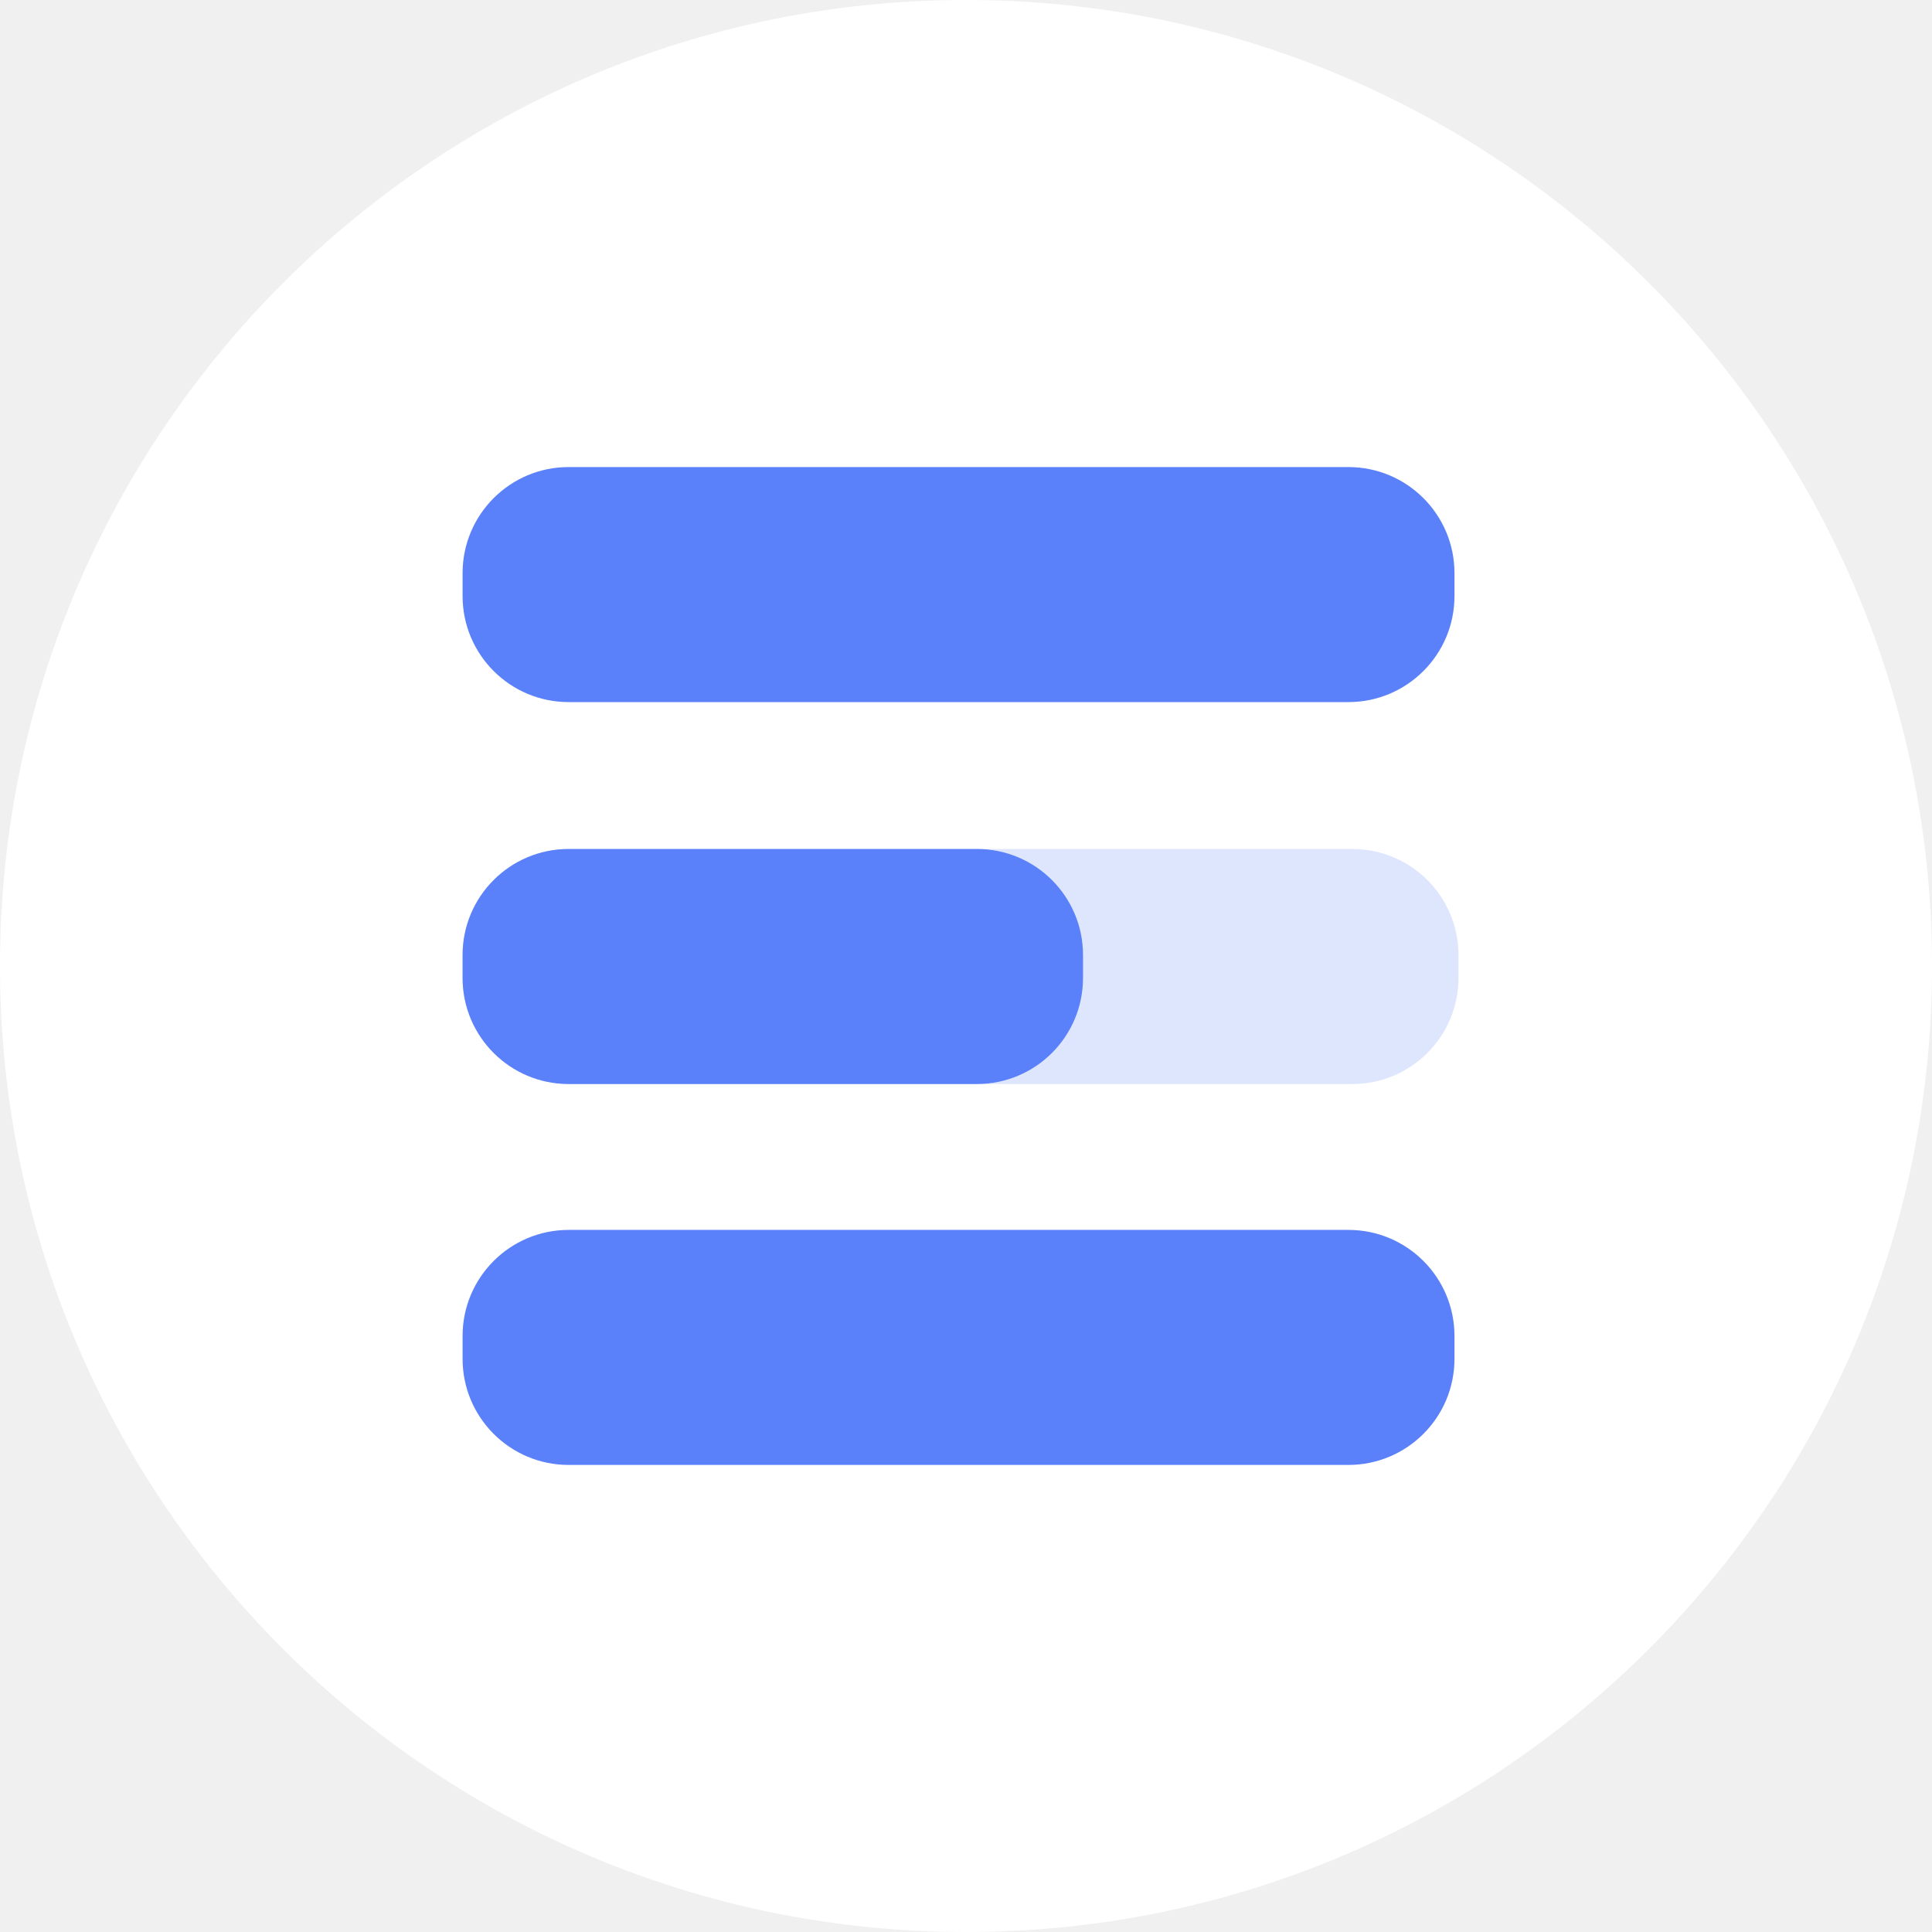
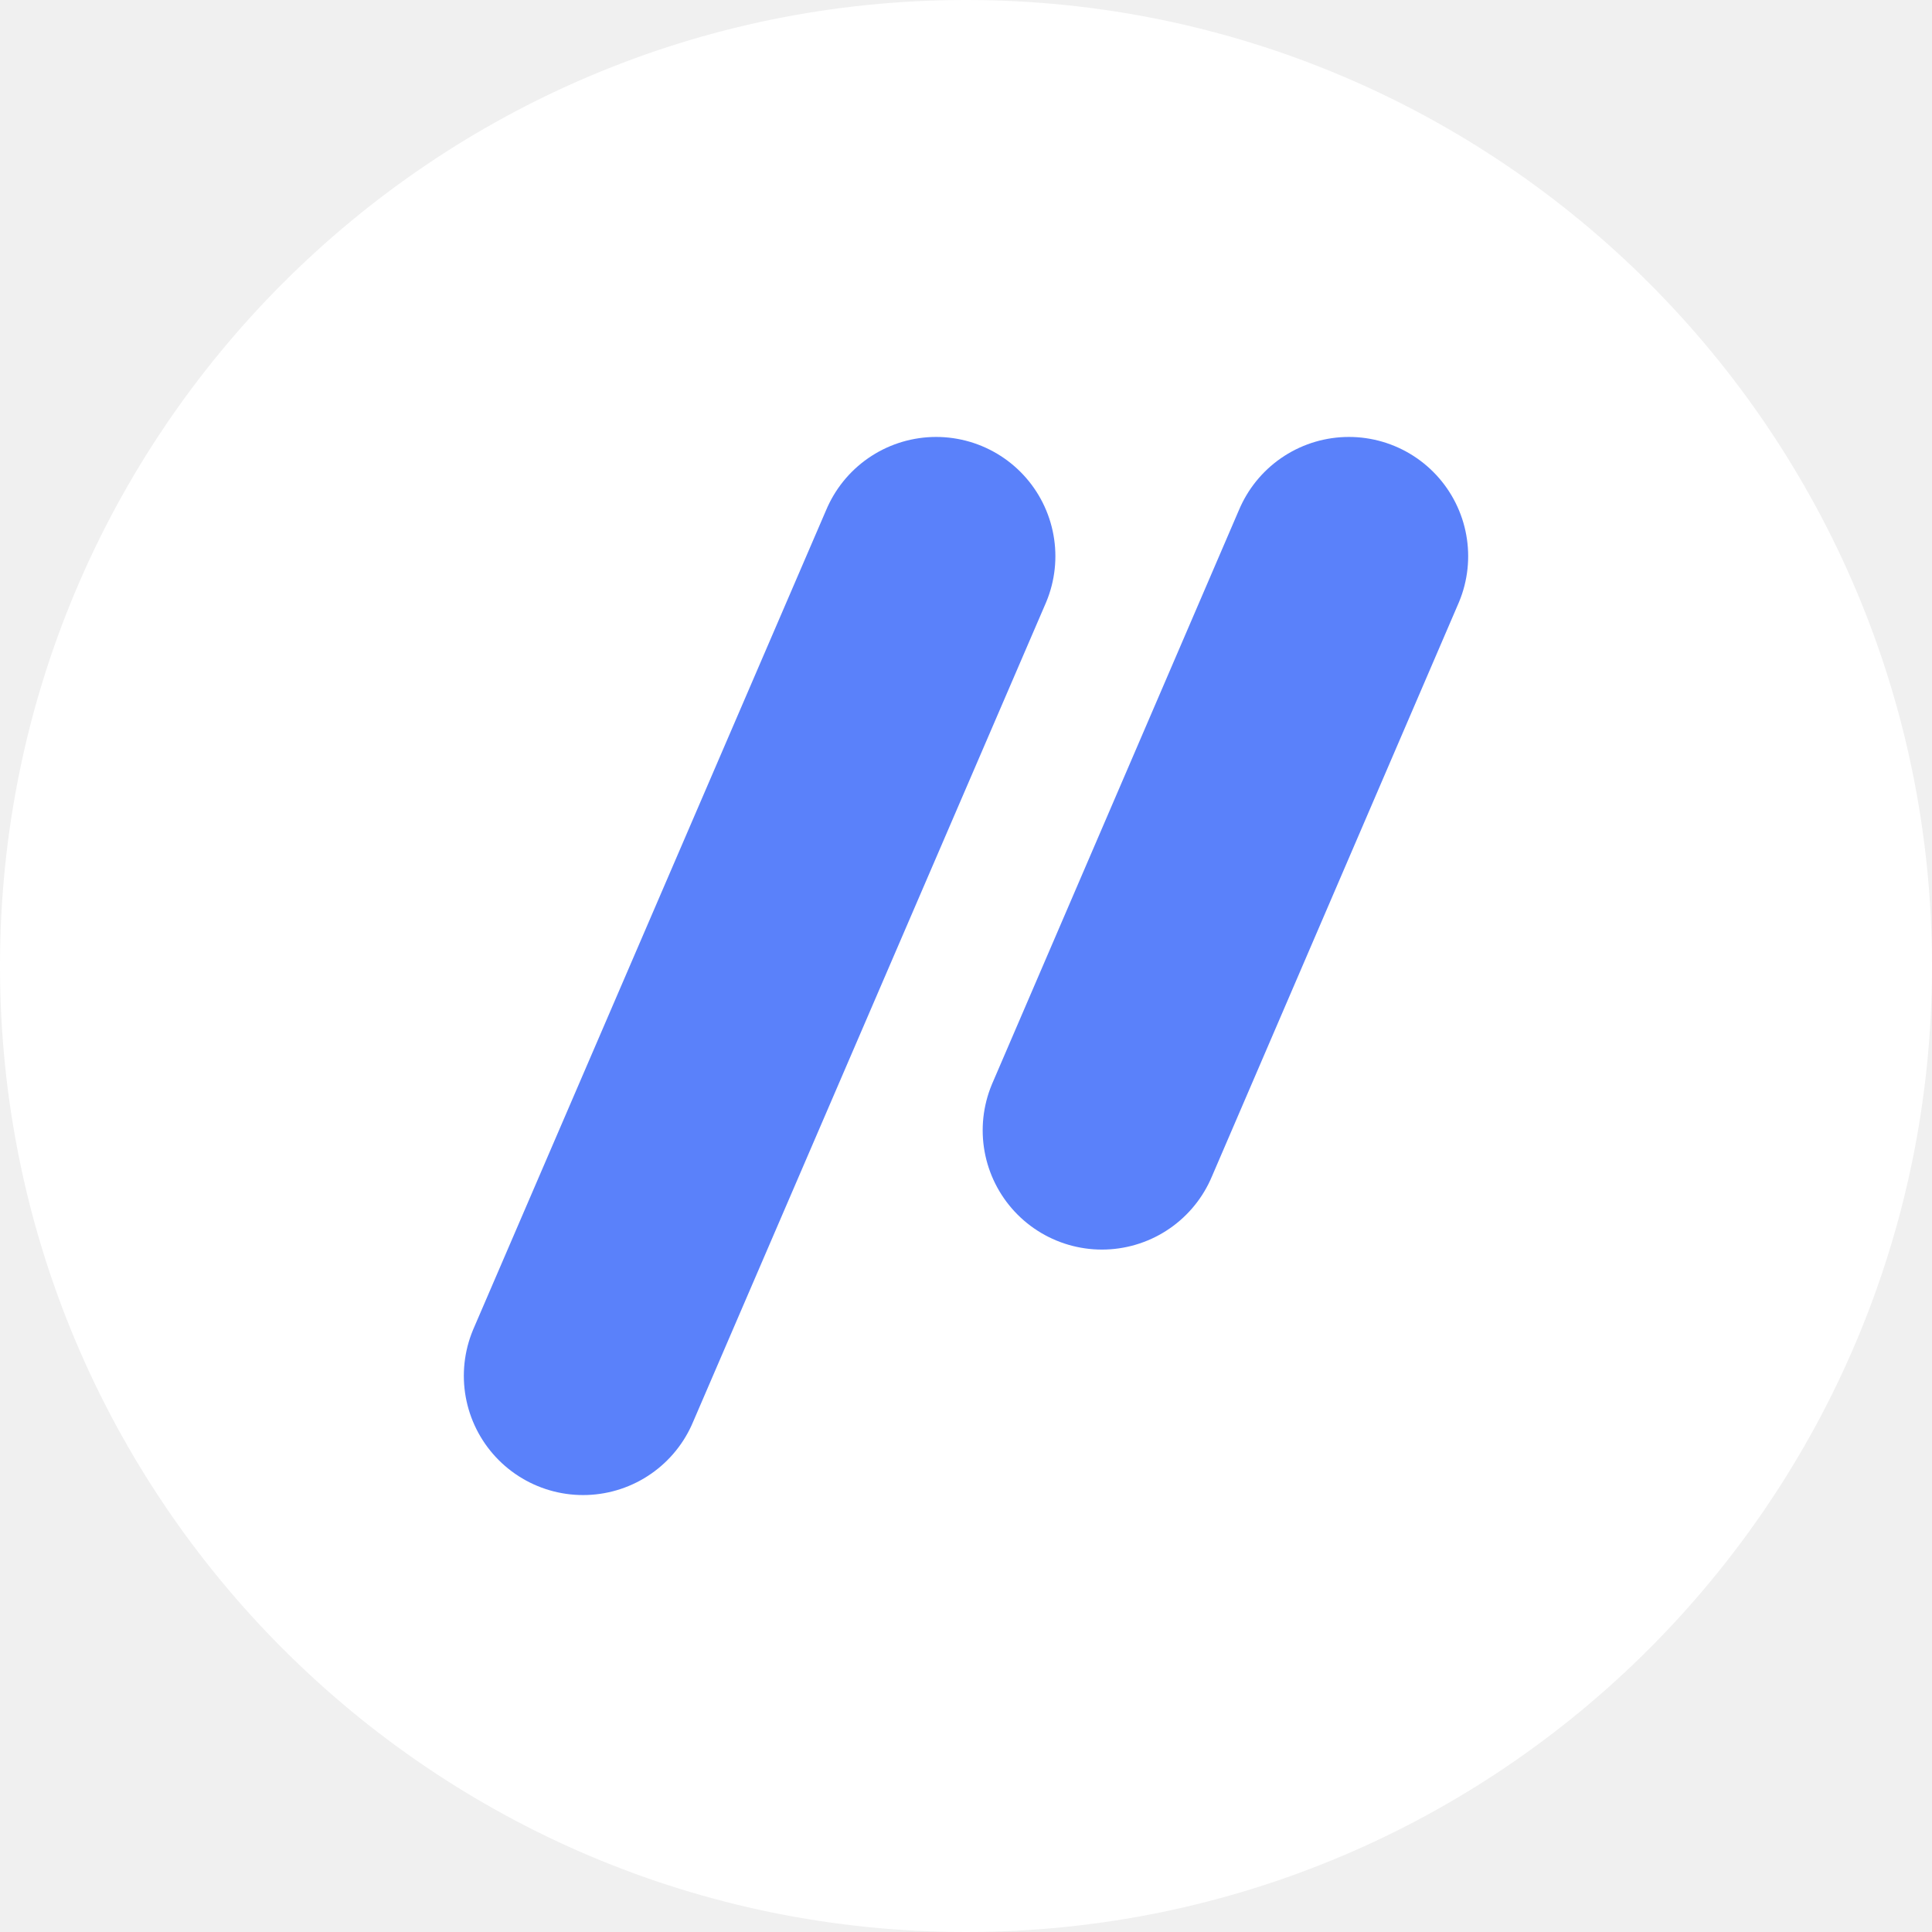
<svg xmlns="http://www.w3.org/2000/svg" id="Layer_2" version="1.1" viewBox="0 0 388 388">
  <defs>
    <style>
      .st0 {
        fill: #fff;
      }

      .st1 {
-         isolation: isolate;
-         opacity: .2;
-       }
- 
-       .st1, .st2 {
-         fill: #5a81fa;
+         fill: none;
+         stroke: #5a81fa;
+         stroke-linecap: round;
+         stroke-linejoin: round;
+         stroke-width: 47.9px;
      }
    </style>
  </defs>
  <path class="st0" d="M194,0h0C301.1,0,388,86.9,388,194h0c0,107.1-86.9,194-194,194h0C86.9,388,0,301.1,0,194h0C0,86.9,86.9,0,194,0Z" />
  <g>
-     <rect class="st1" x="92.9" y="170.5" width="200" height="47.2" rx="21.3" ry="21.3" />
-     <rect class="st2" x="92.9" y="93.8" width="199.2" height="47.2" rx="21.3" ry="21.3" />
-     <rect class="st2" x="92.9" y="170.5" width="124.6" height="47.2" rx="21.3" ry="21.3" />
-     <rect class="st2" x="92.9" y="247" width="199.2" height="47.2" rx="21.3" ry="21.3" />
+     <line class="st1" x1="188" y1="111.7" x2="117.1" y2="276.3" />
+     <line class="st1" x1="270.9" y1="111.7" x2="221.3" y2="227" />
  </g>
</svg>
